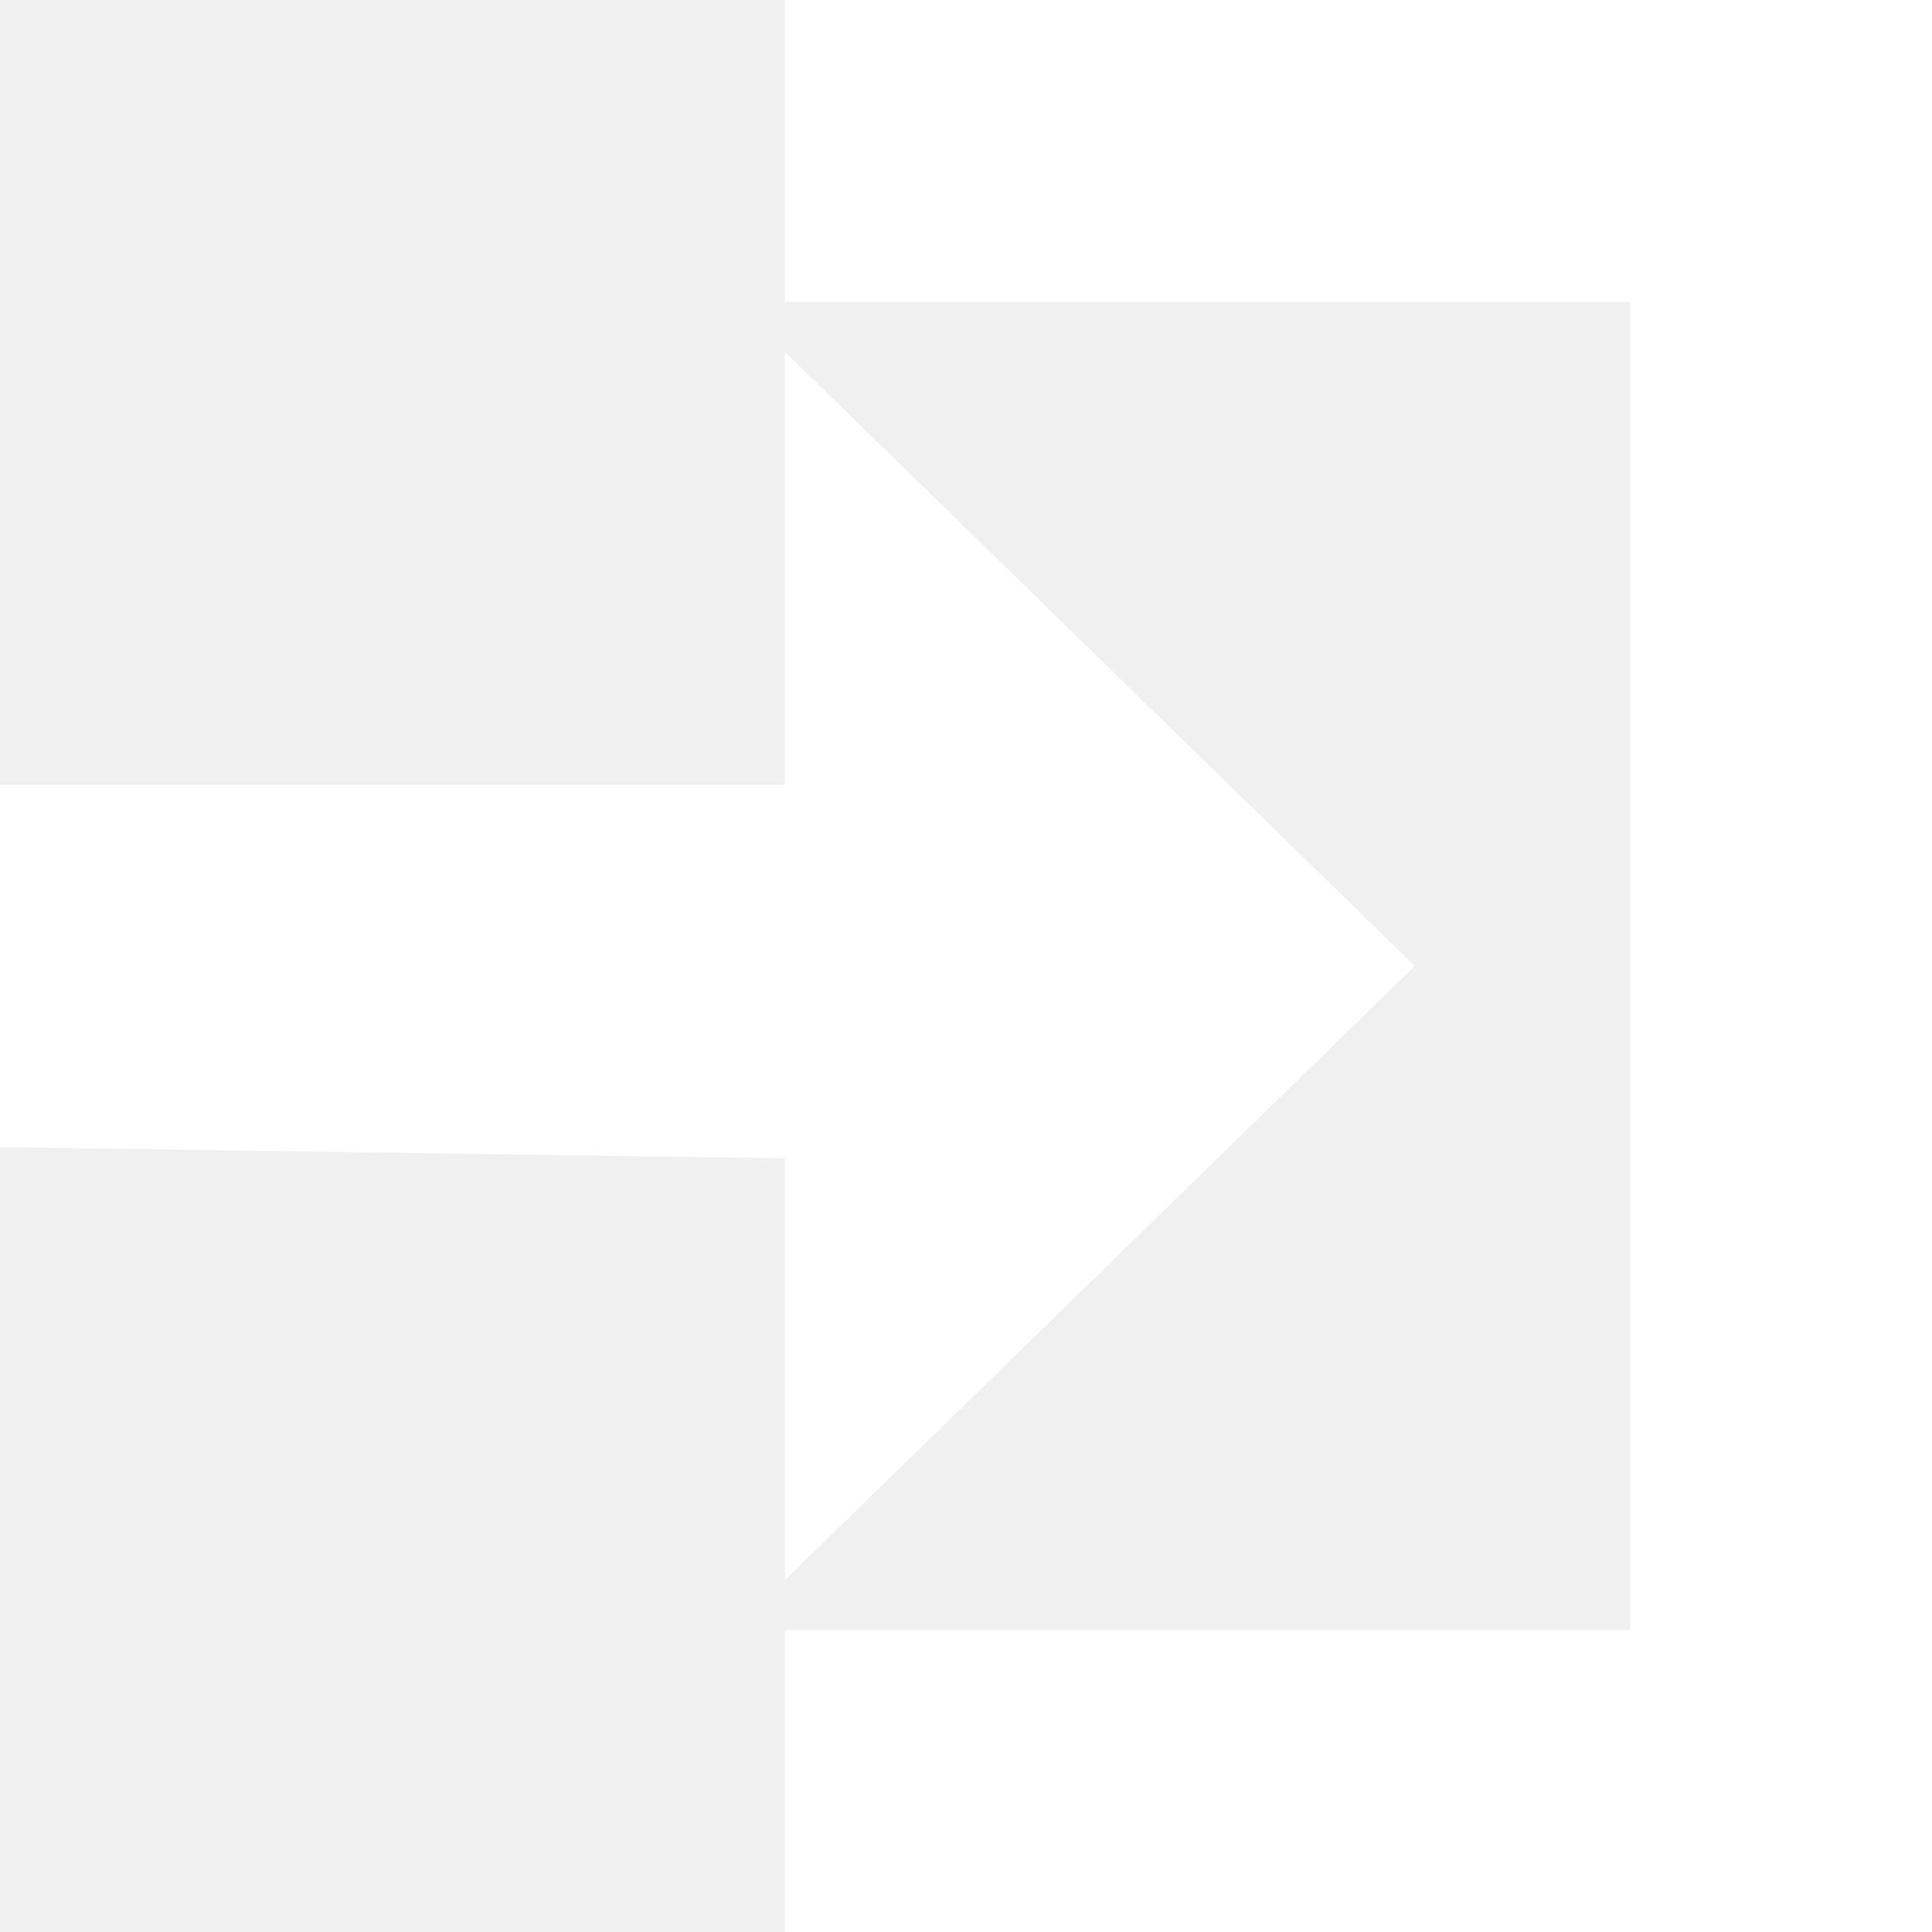
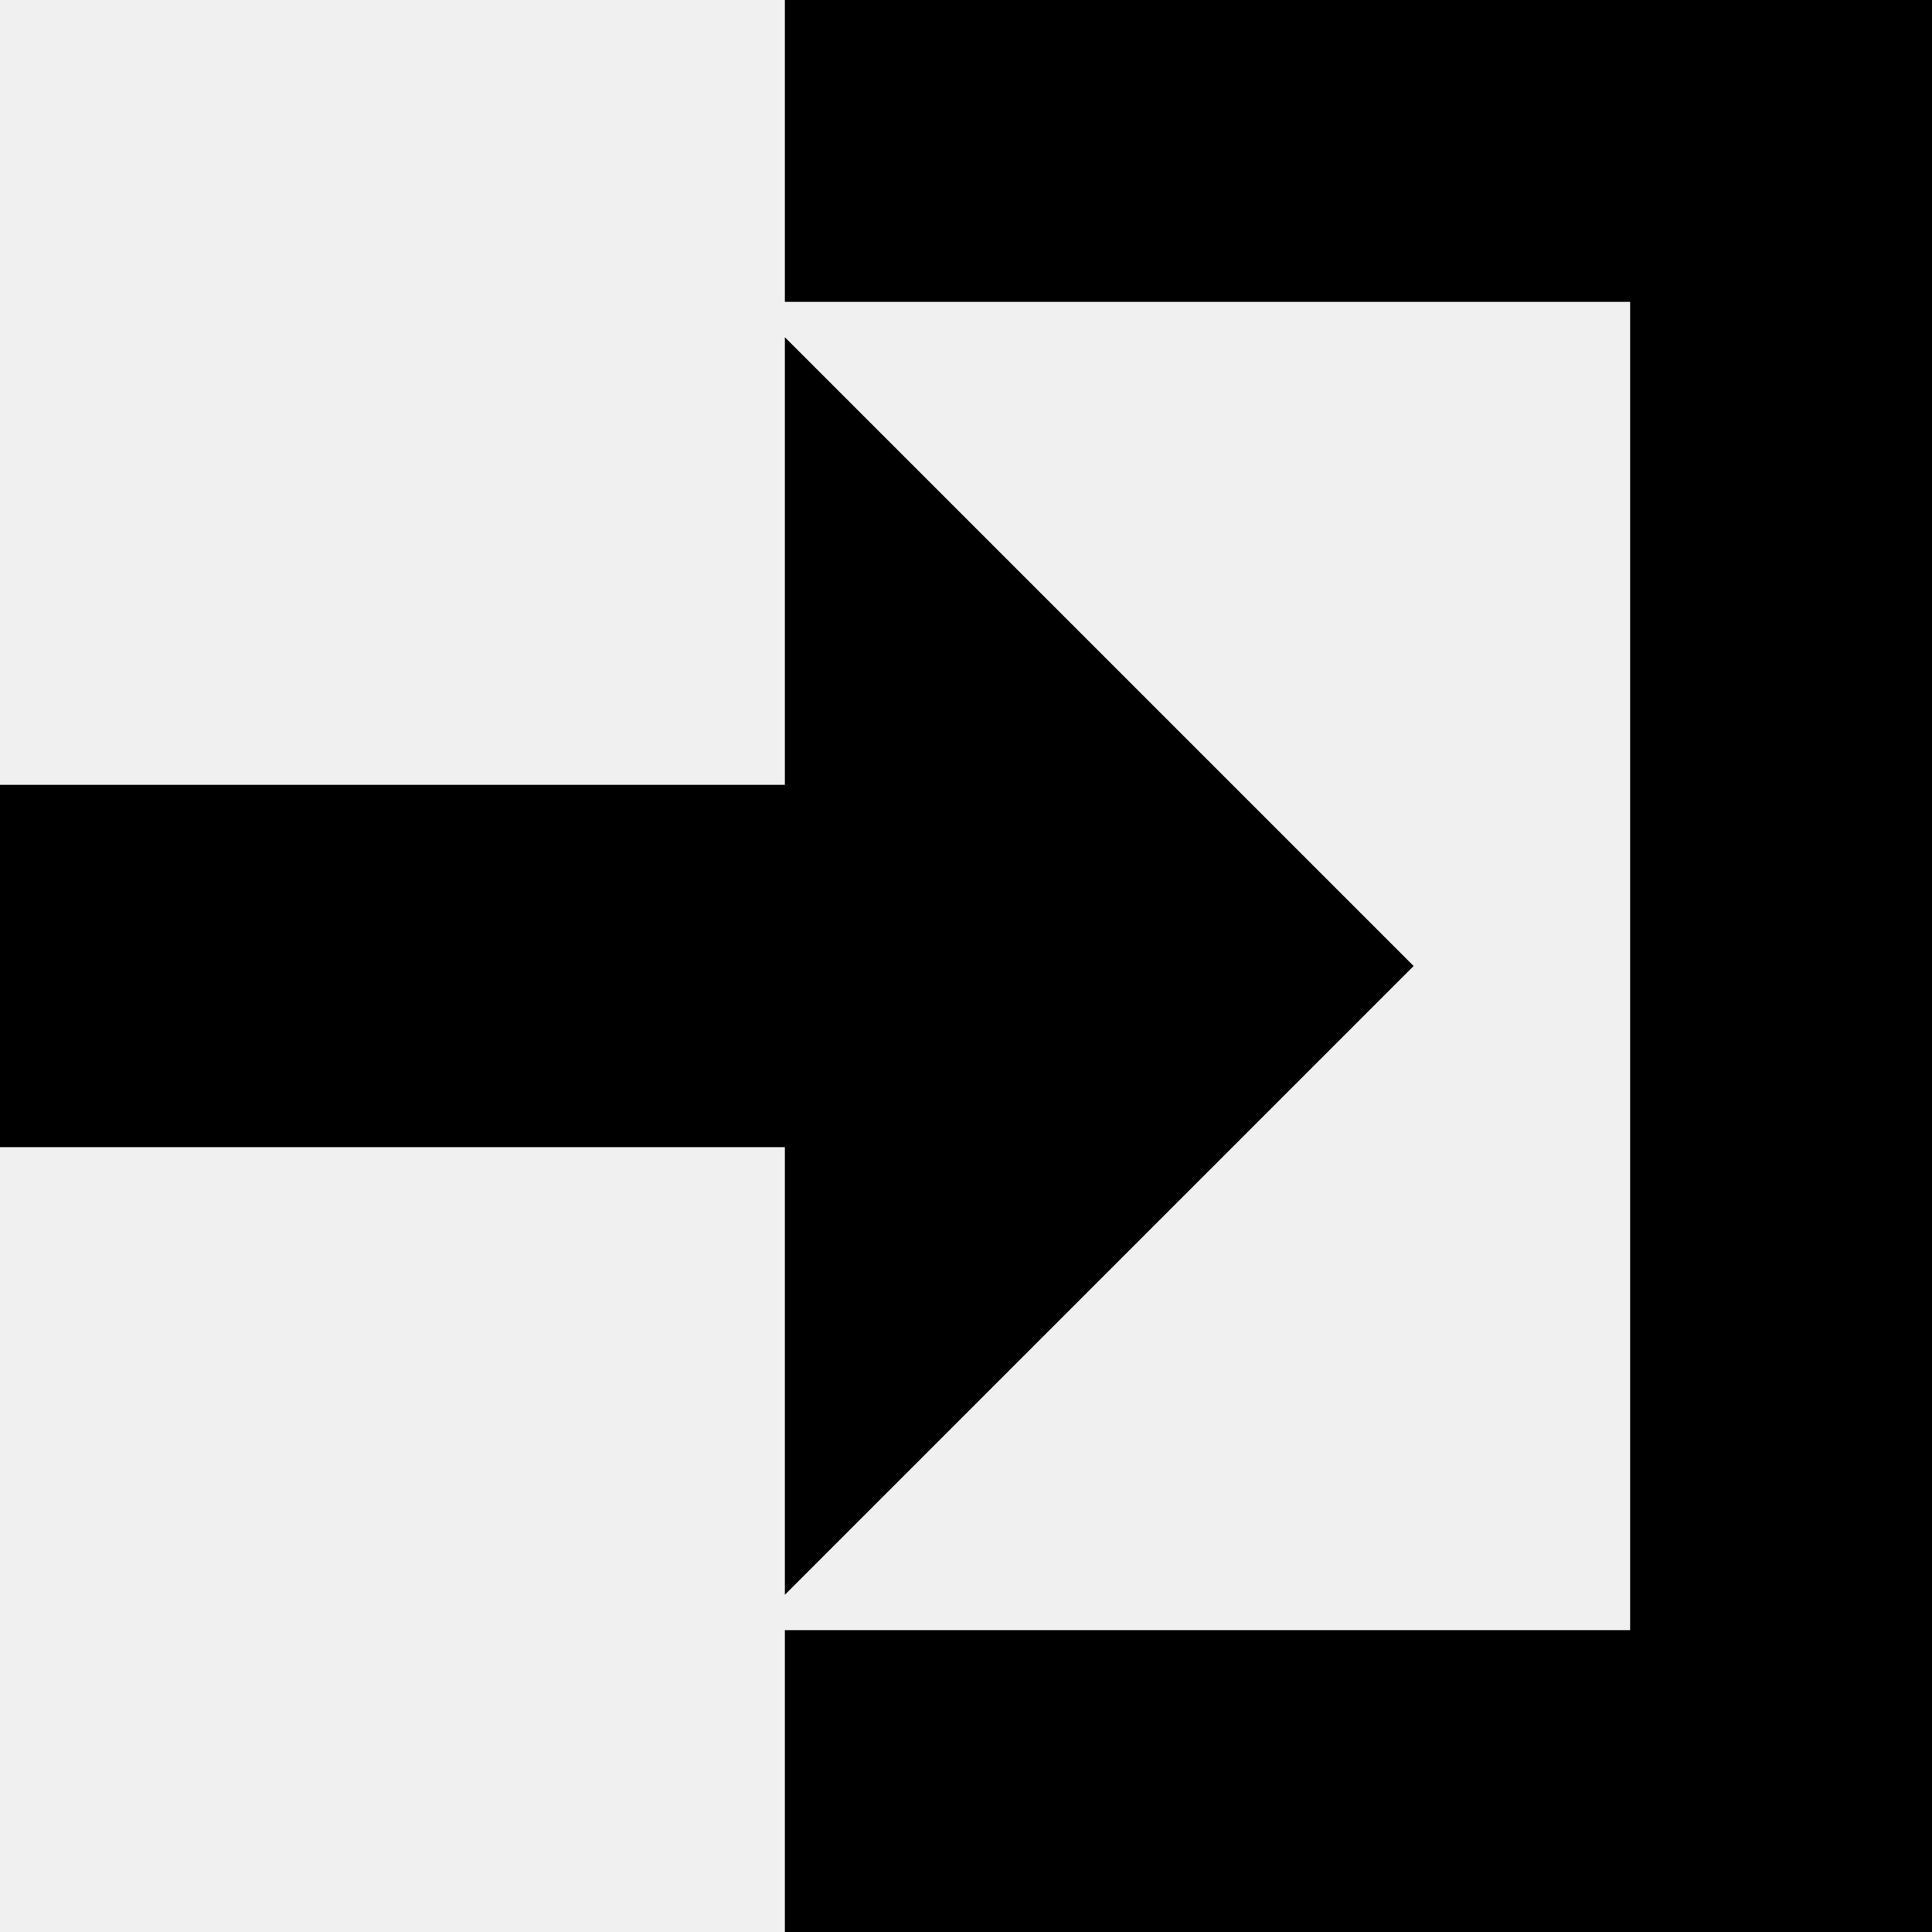
- <svg xmlns="http://www.w3.org/2000/svg" version="1.1" id="Слой_1" x="0px" y="0px" viewBox="0 0 16 16" style="enable-background:new 0 0 16 16;" xml:space="preserve">
-   <style type="text/css">
- 	.st0{fill:#fff;stroke:#FFFFFF;stroke-miterlimit:10;}
- </style>
-   <polygon class="st0" points="0,7 7,7 7,4.1 11,8 7,11.9 7,9.1 0,9 " />
-   <polygon class="st0" points="7,0 7,2 14,2 14,14 7,14 7,16 16,16 16,0 " />
+ <svg xmlns="http://www.w3.org/2000/svg" x="0" y="0" version="1.1" width="16" height="16" viewBox="0 0 16 16" xml:space="preserve" fill="#000" stroke="#000" stroke-miterlimit="10">
+   <path d="M0 7h7V4l4 4-4 4V9H0z" />
+   <path d="M7 0v2h7v12H7v2h9V0z" />
</svg>
